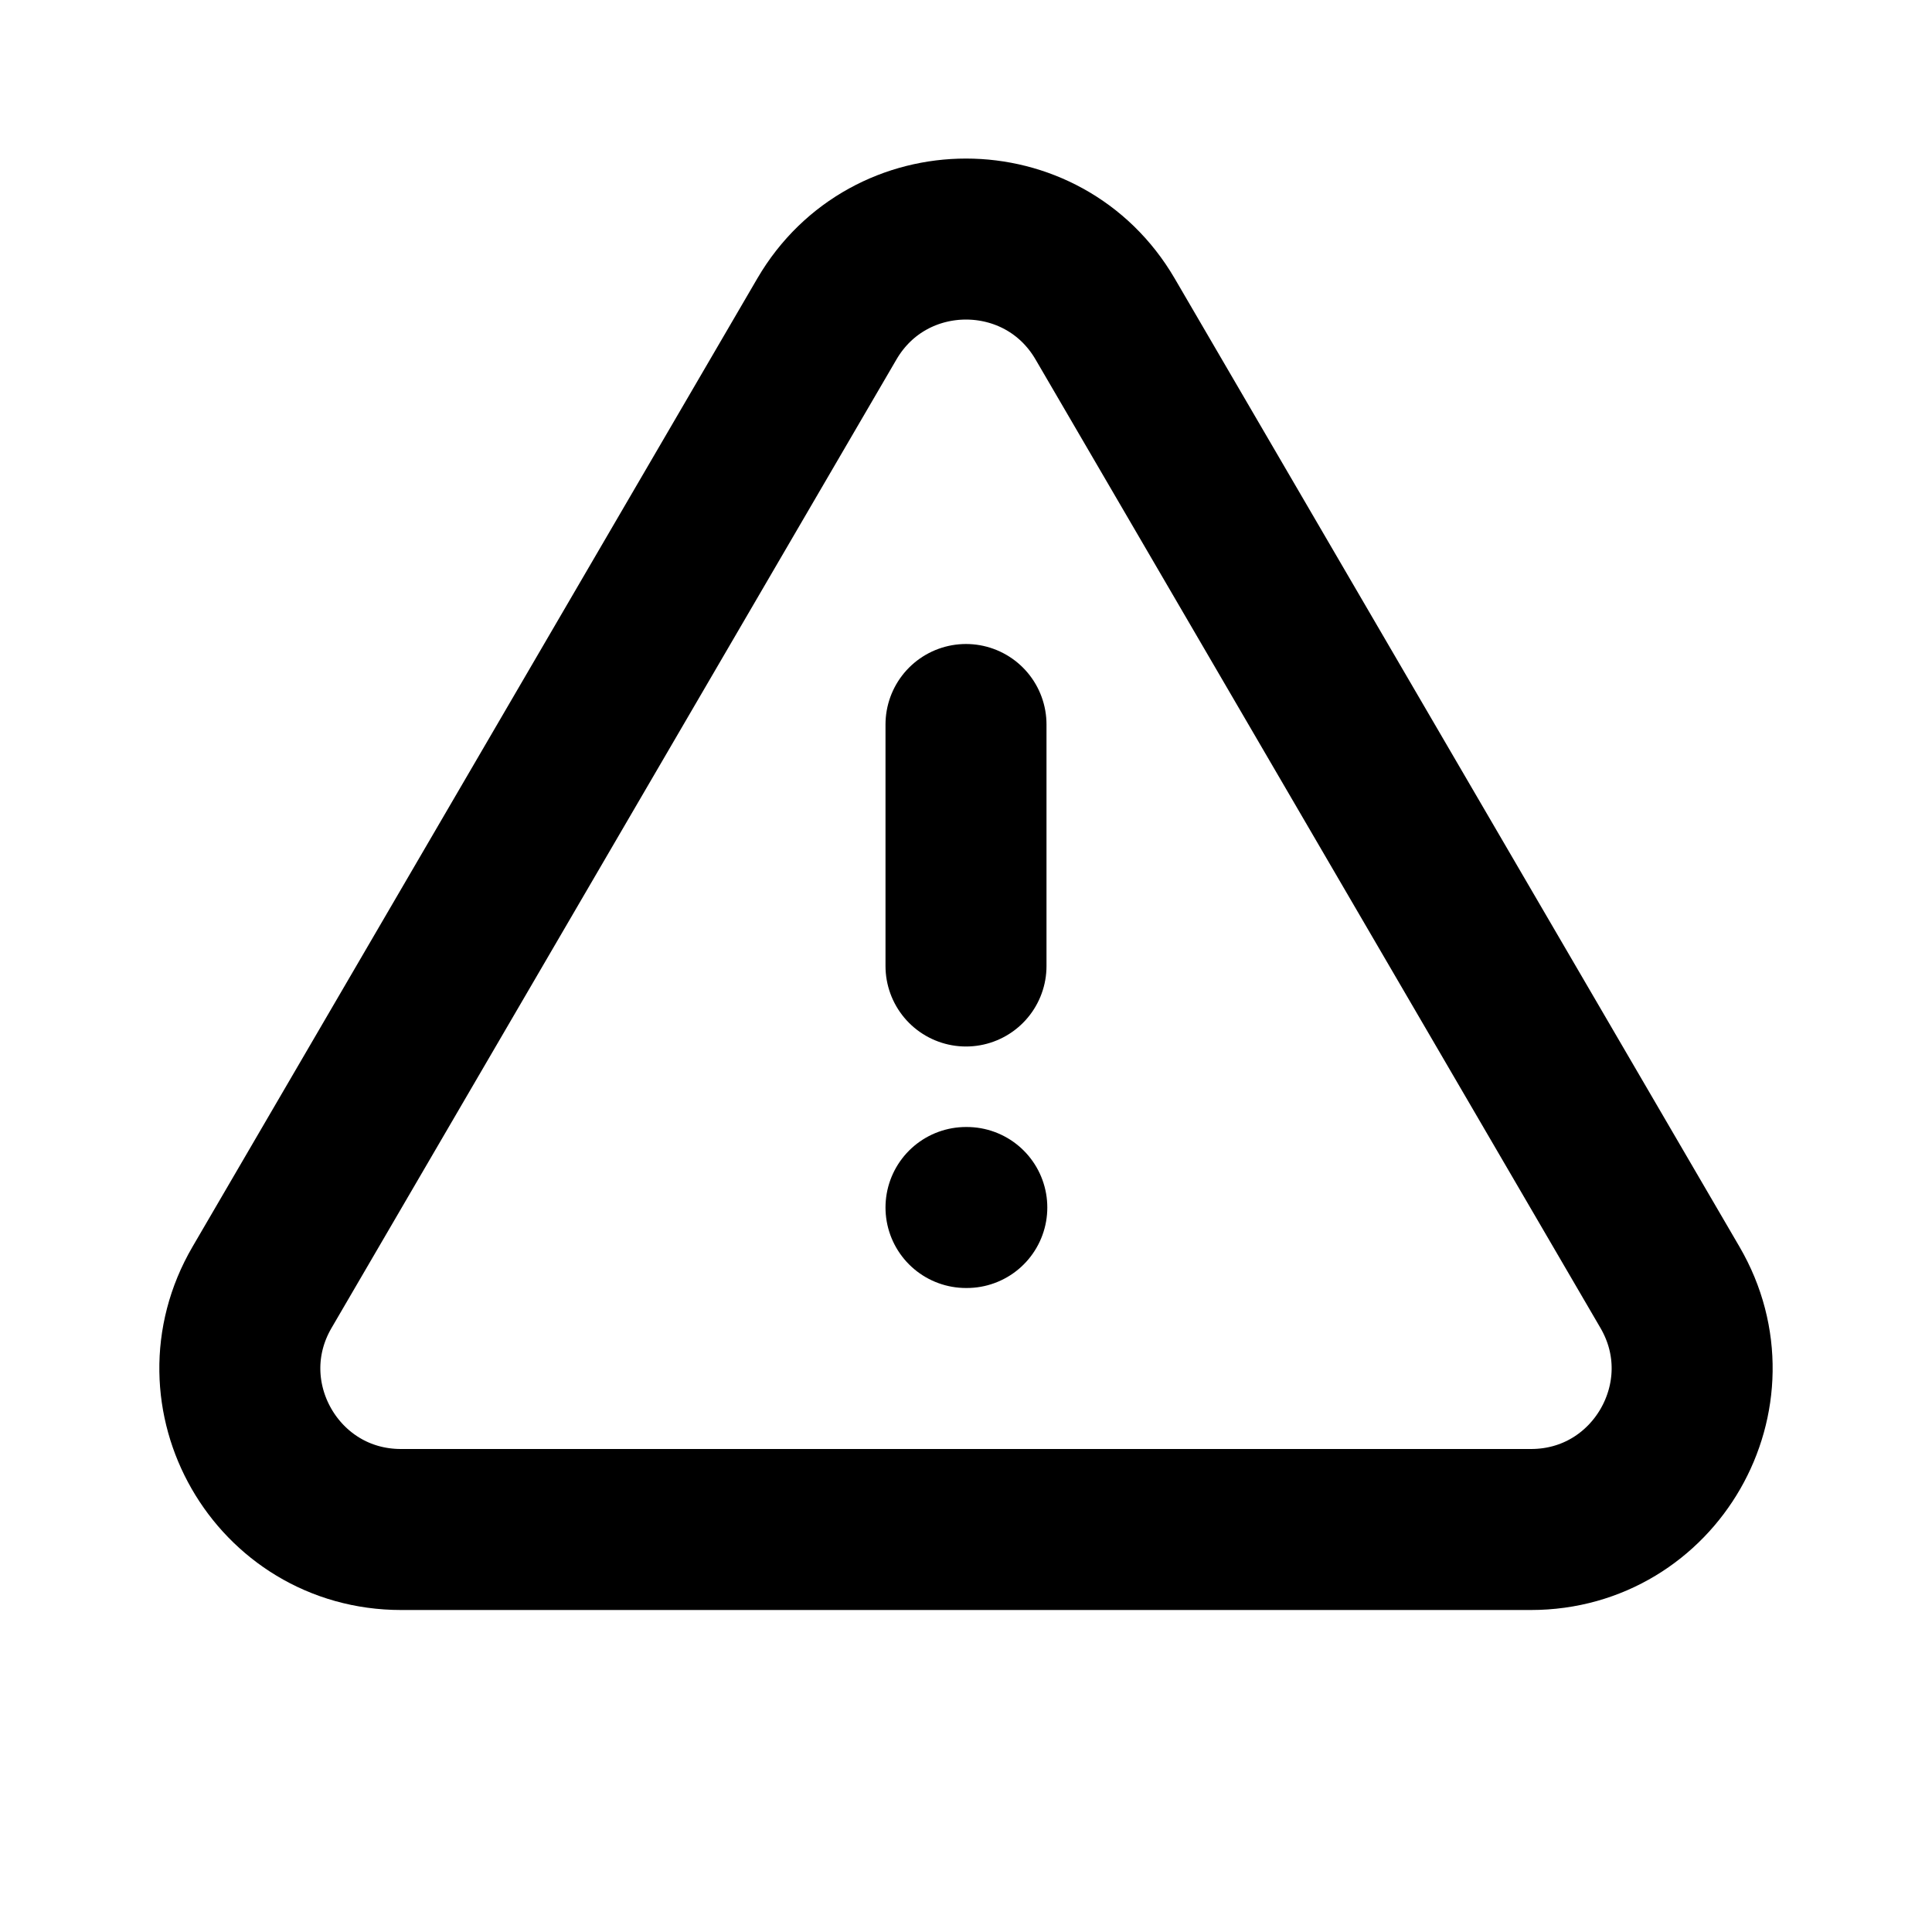
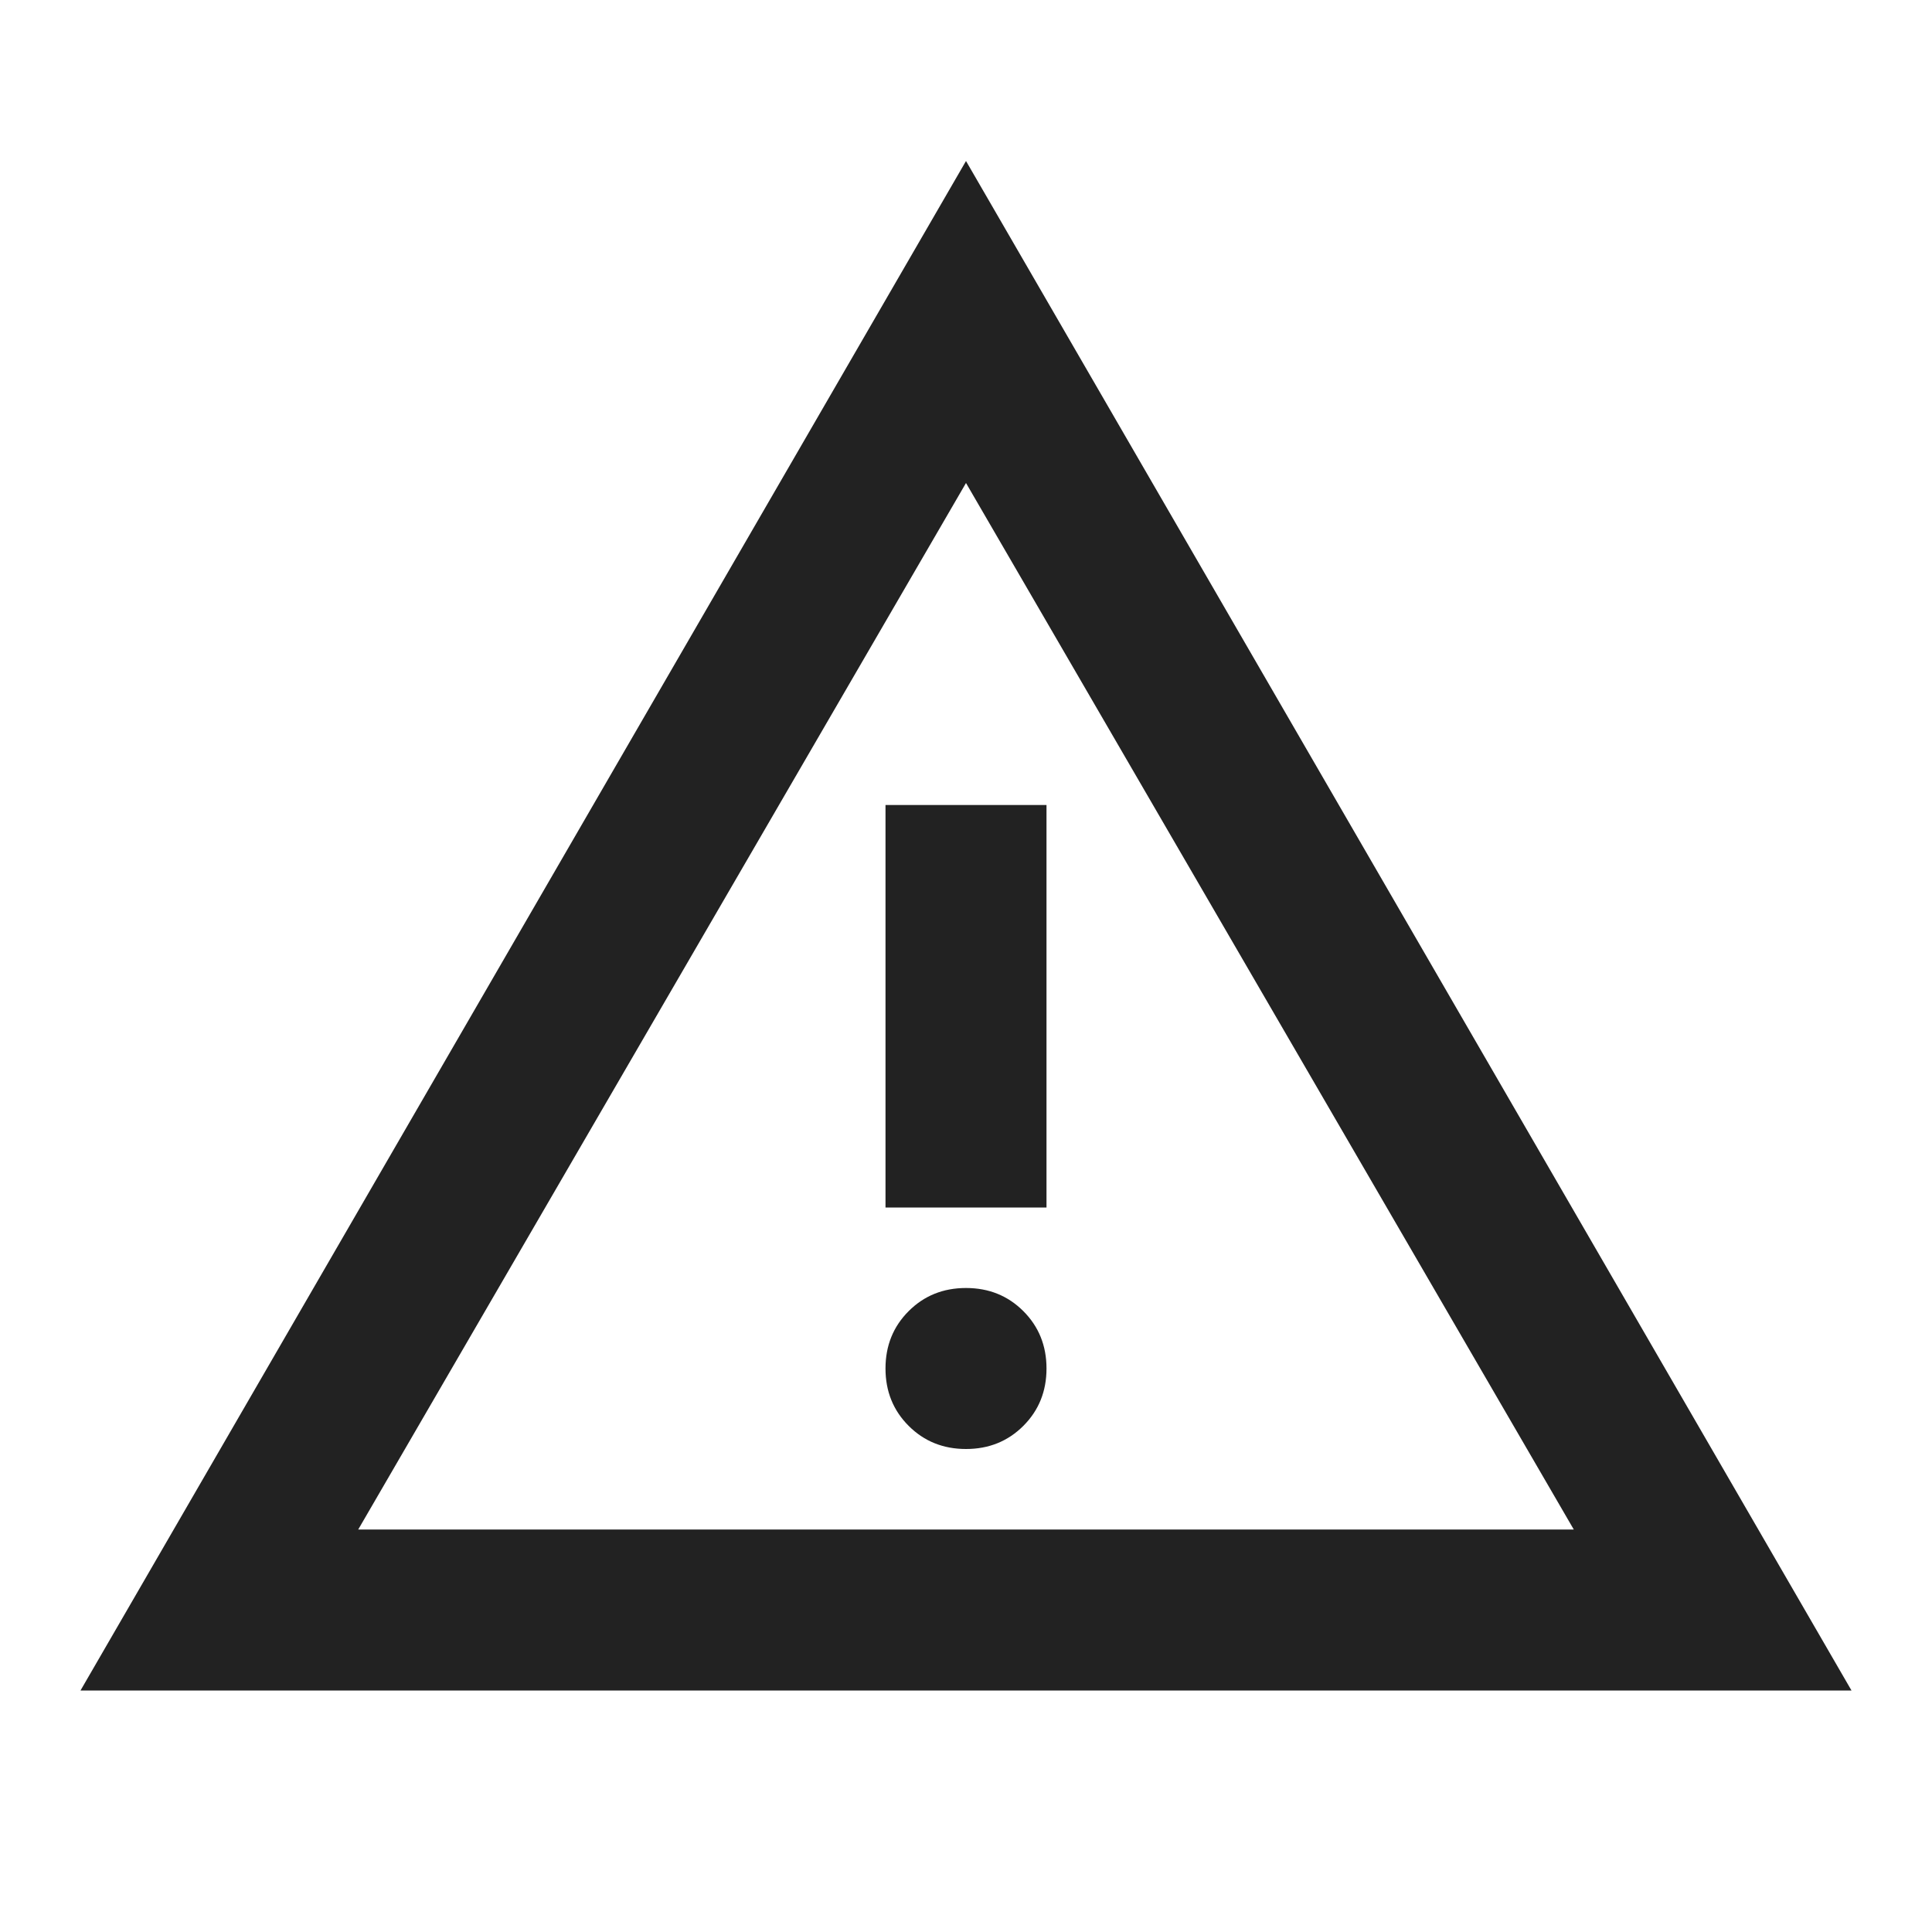
- <svg xmlns="http://www.w3.org/2000/svg" width="64px" height="64px" viewBox="0 0 24 24" fill="none">
-   <g id="SVGRepo_bgCarrier" stroke-width="0" />
-   <g id="SVGRepo_tracerCarrier" stroke-linecap="round" stroke-linejoin="round" />
-   <g id="SVGRepo_iconCarrier">
-     <path d="M12 15H12.01M12 12V9M4.982 19H19.018C20.561 19 21.523 17.326 20.745 15.992L13.728 3.962C12.956 2.639 11.044 2.639 10.272 3.962L3.255 15.992C2.477 17.326 3.438 19 4.982 19Z" stroke="#000000" stroke-width="2" stroke-linecap="round" stroke-linejoin="round" />
-   </g>
+ <svg xmlns="http://www.w3.org/2000/svg" height="24px" viewBox="0 -960 960 960" width="24px" fill="#222222">
+   <path d="m40-120 440-760 440 760H40Zm138-80h604L480-720 178-200Zm330.5-51.5Q520-263 520-280t-11.5-28.5Q497-320 480-320t-28.5 11.5Q440-297 440-280t11.5 28.5Q463-240 480-240t28.5-11.5ZM440-360h80v-200h-80v200Zm40-100Z" />
</svg>
